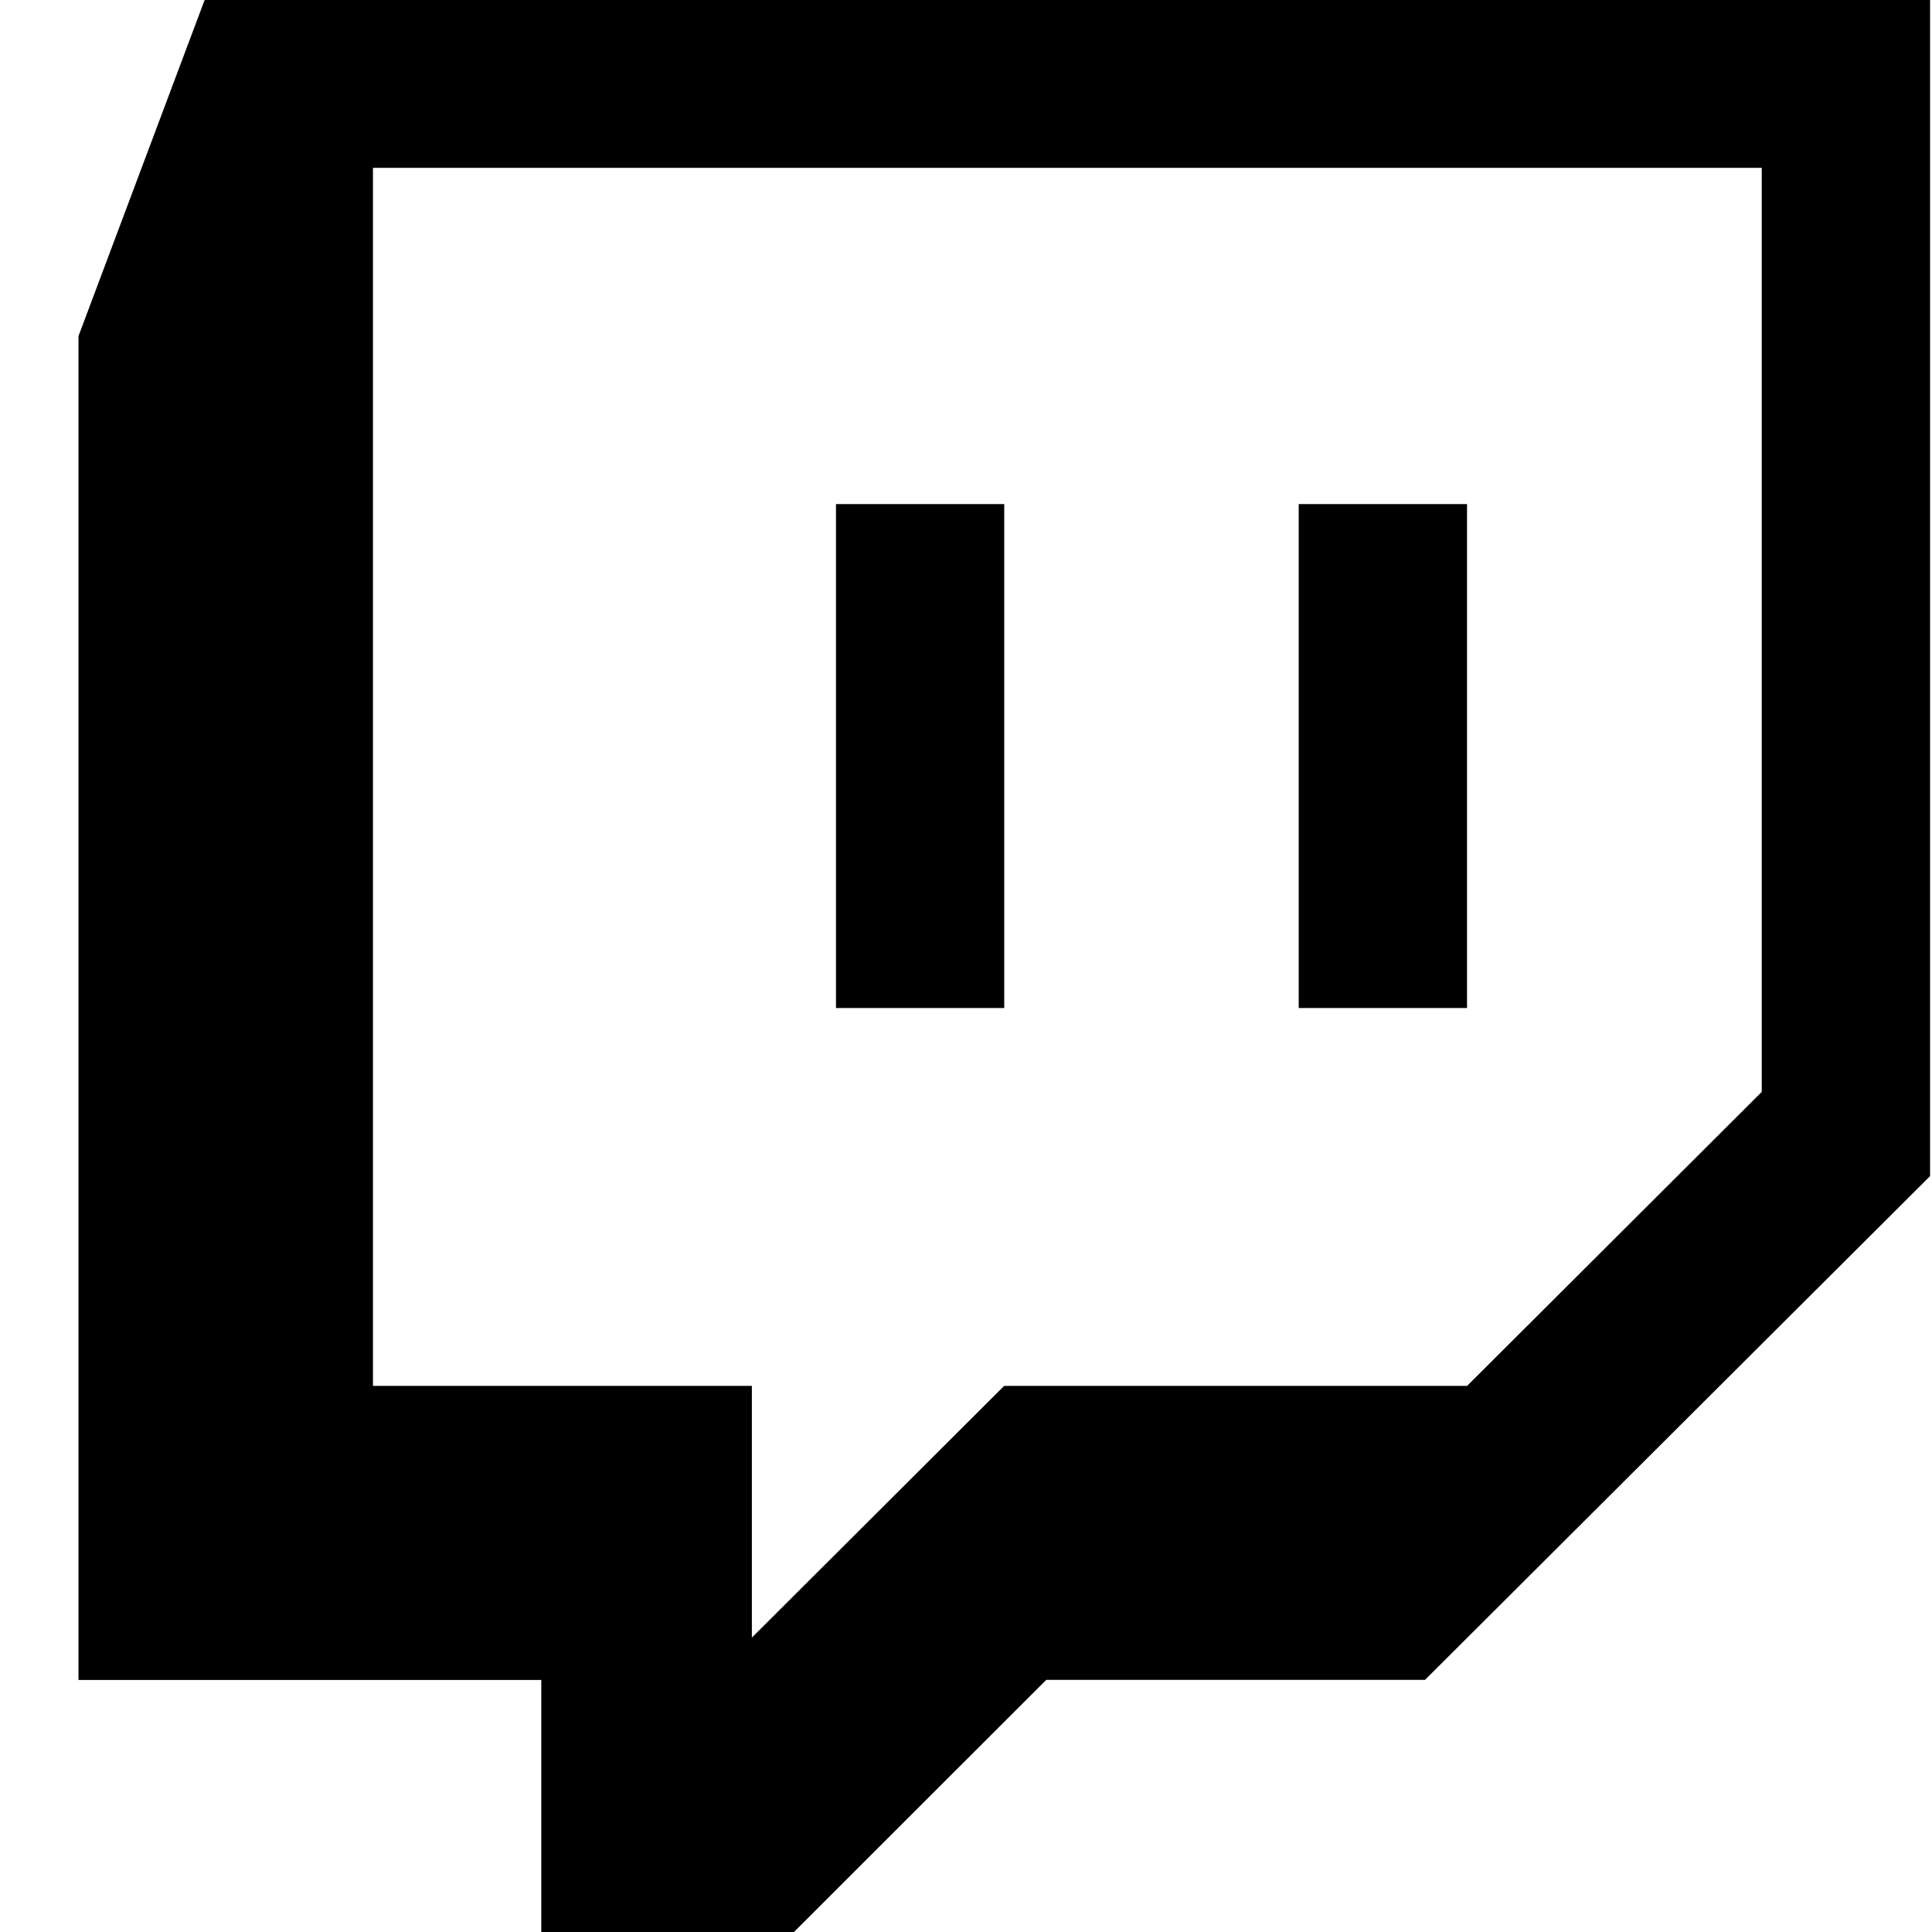
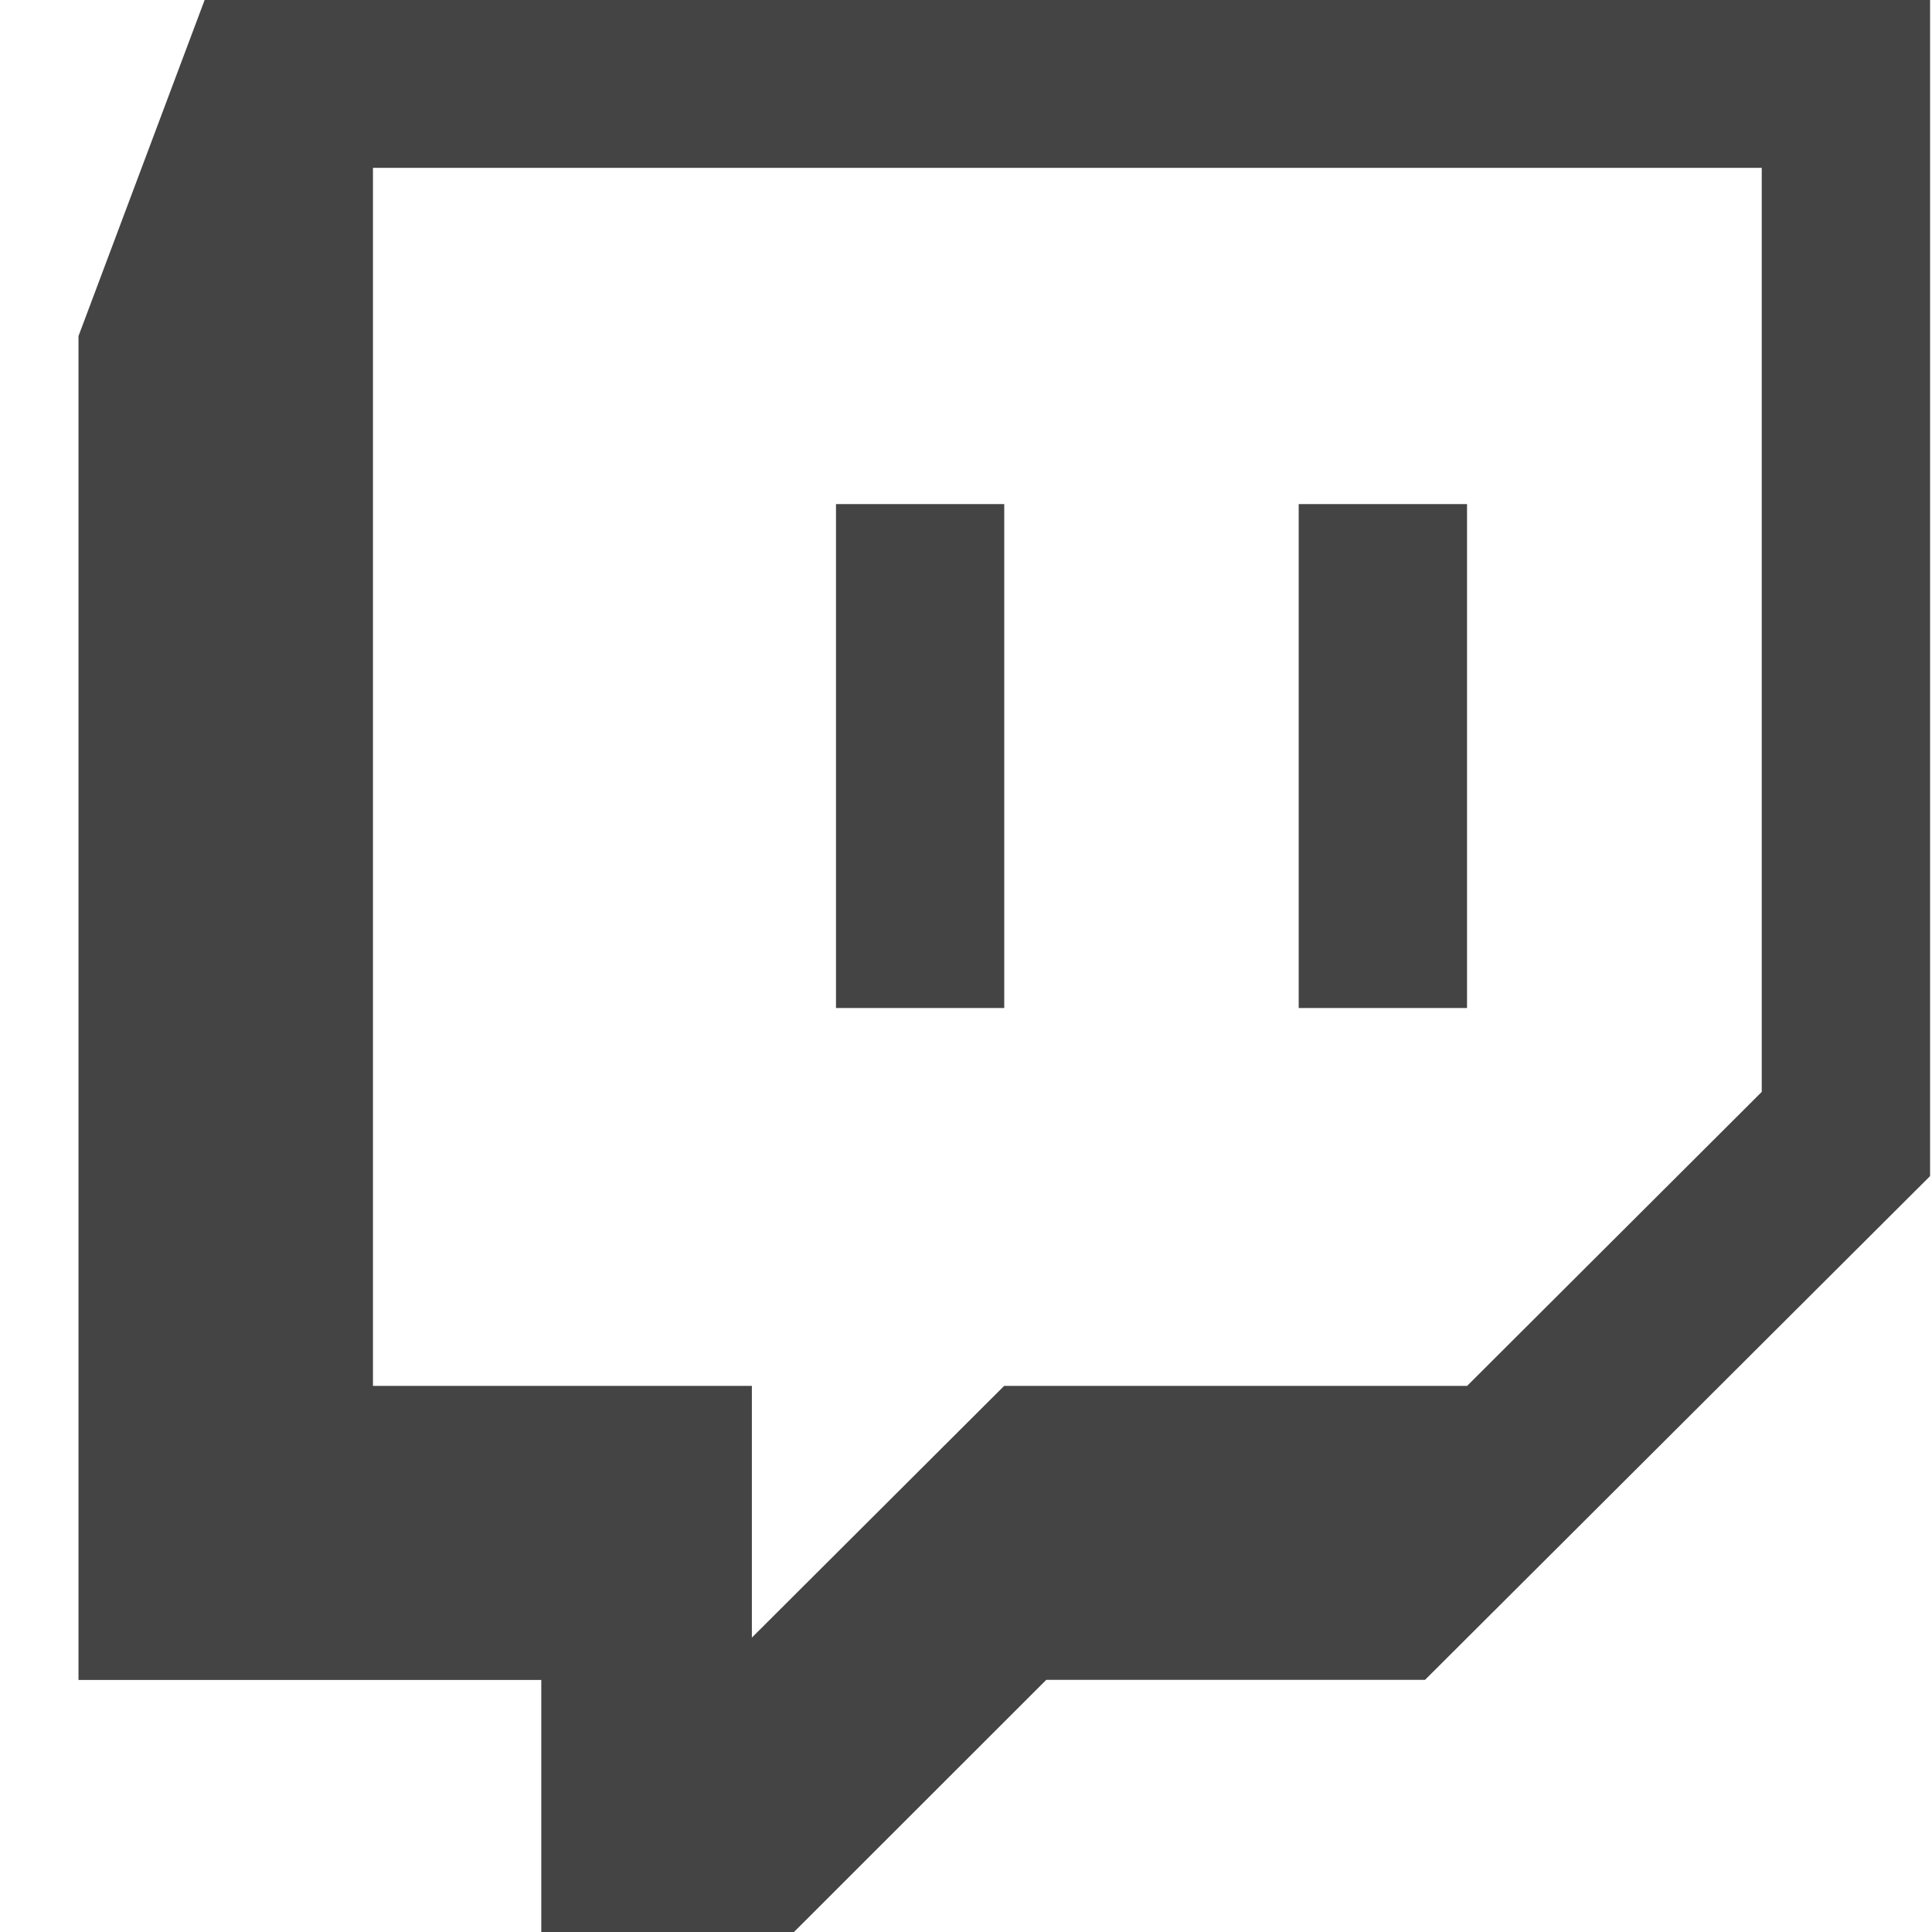
- <svg xmlns="http://www.w3.org/2000/svg" id="Bold" style="fill:black" enable-background="new 0 0 24 24" width="32px" height="32px" viewBox="0 0 24 24">
+ <svg xmlns="http://www.w3.org/2000/svg" id="Bold" style="fill:#444444" enable-background="new 0 0 24 24" width="32px" height="32px" viewBox="0 0 24 24">
  <path d="m.975 4.175v16.694h5.749v3.131h3.139l3.134-3.132h4.705l6.274-6.258v-14.61h-21.434zm3.658-2.09h17.252v11.479l-3.66 3.652h-5.751l-3.134 3.127v-3.127h-4.707z" />
  <path d="m10.385 6.262h2.09v6.26h-2.09z" />
  <path d="m16.133 6.262h2.091v6.26h-2.091z" />
</svg>
